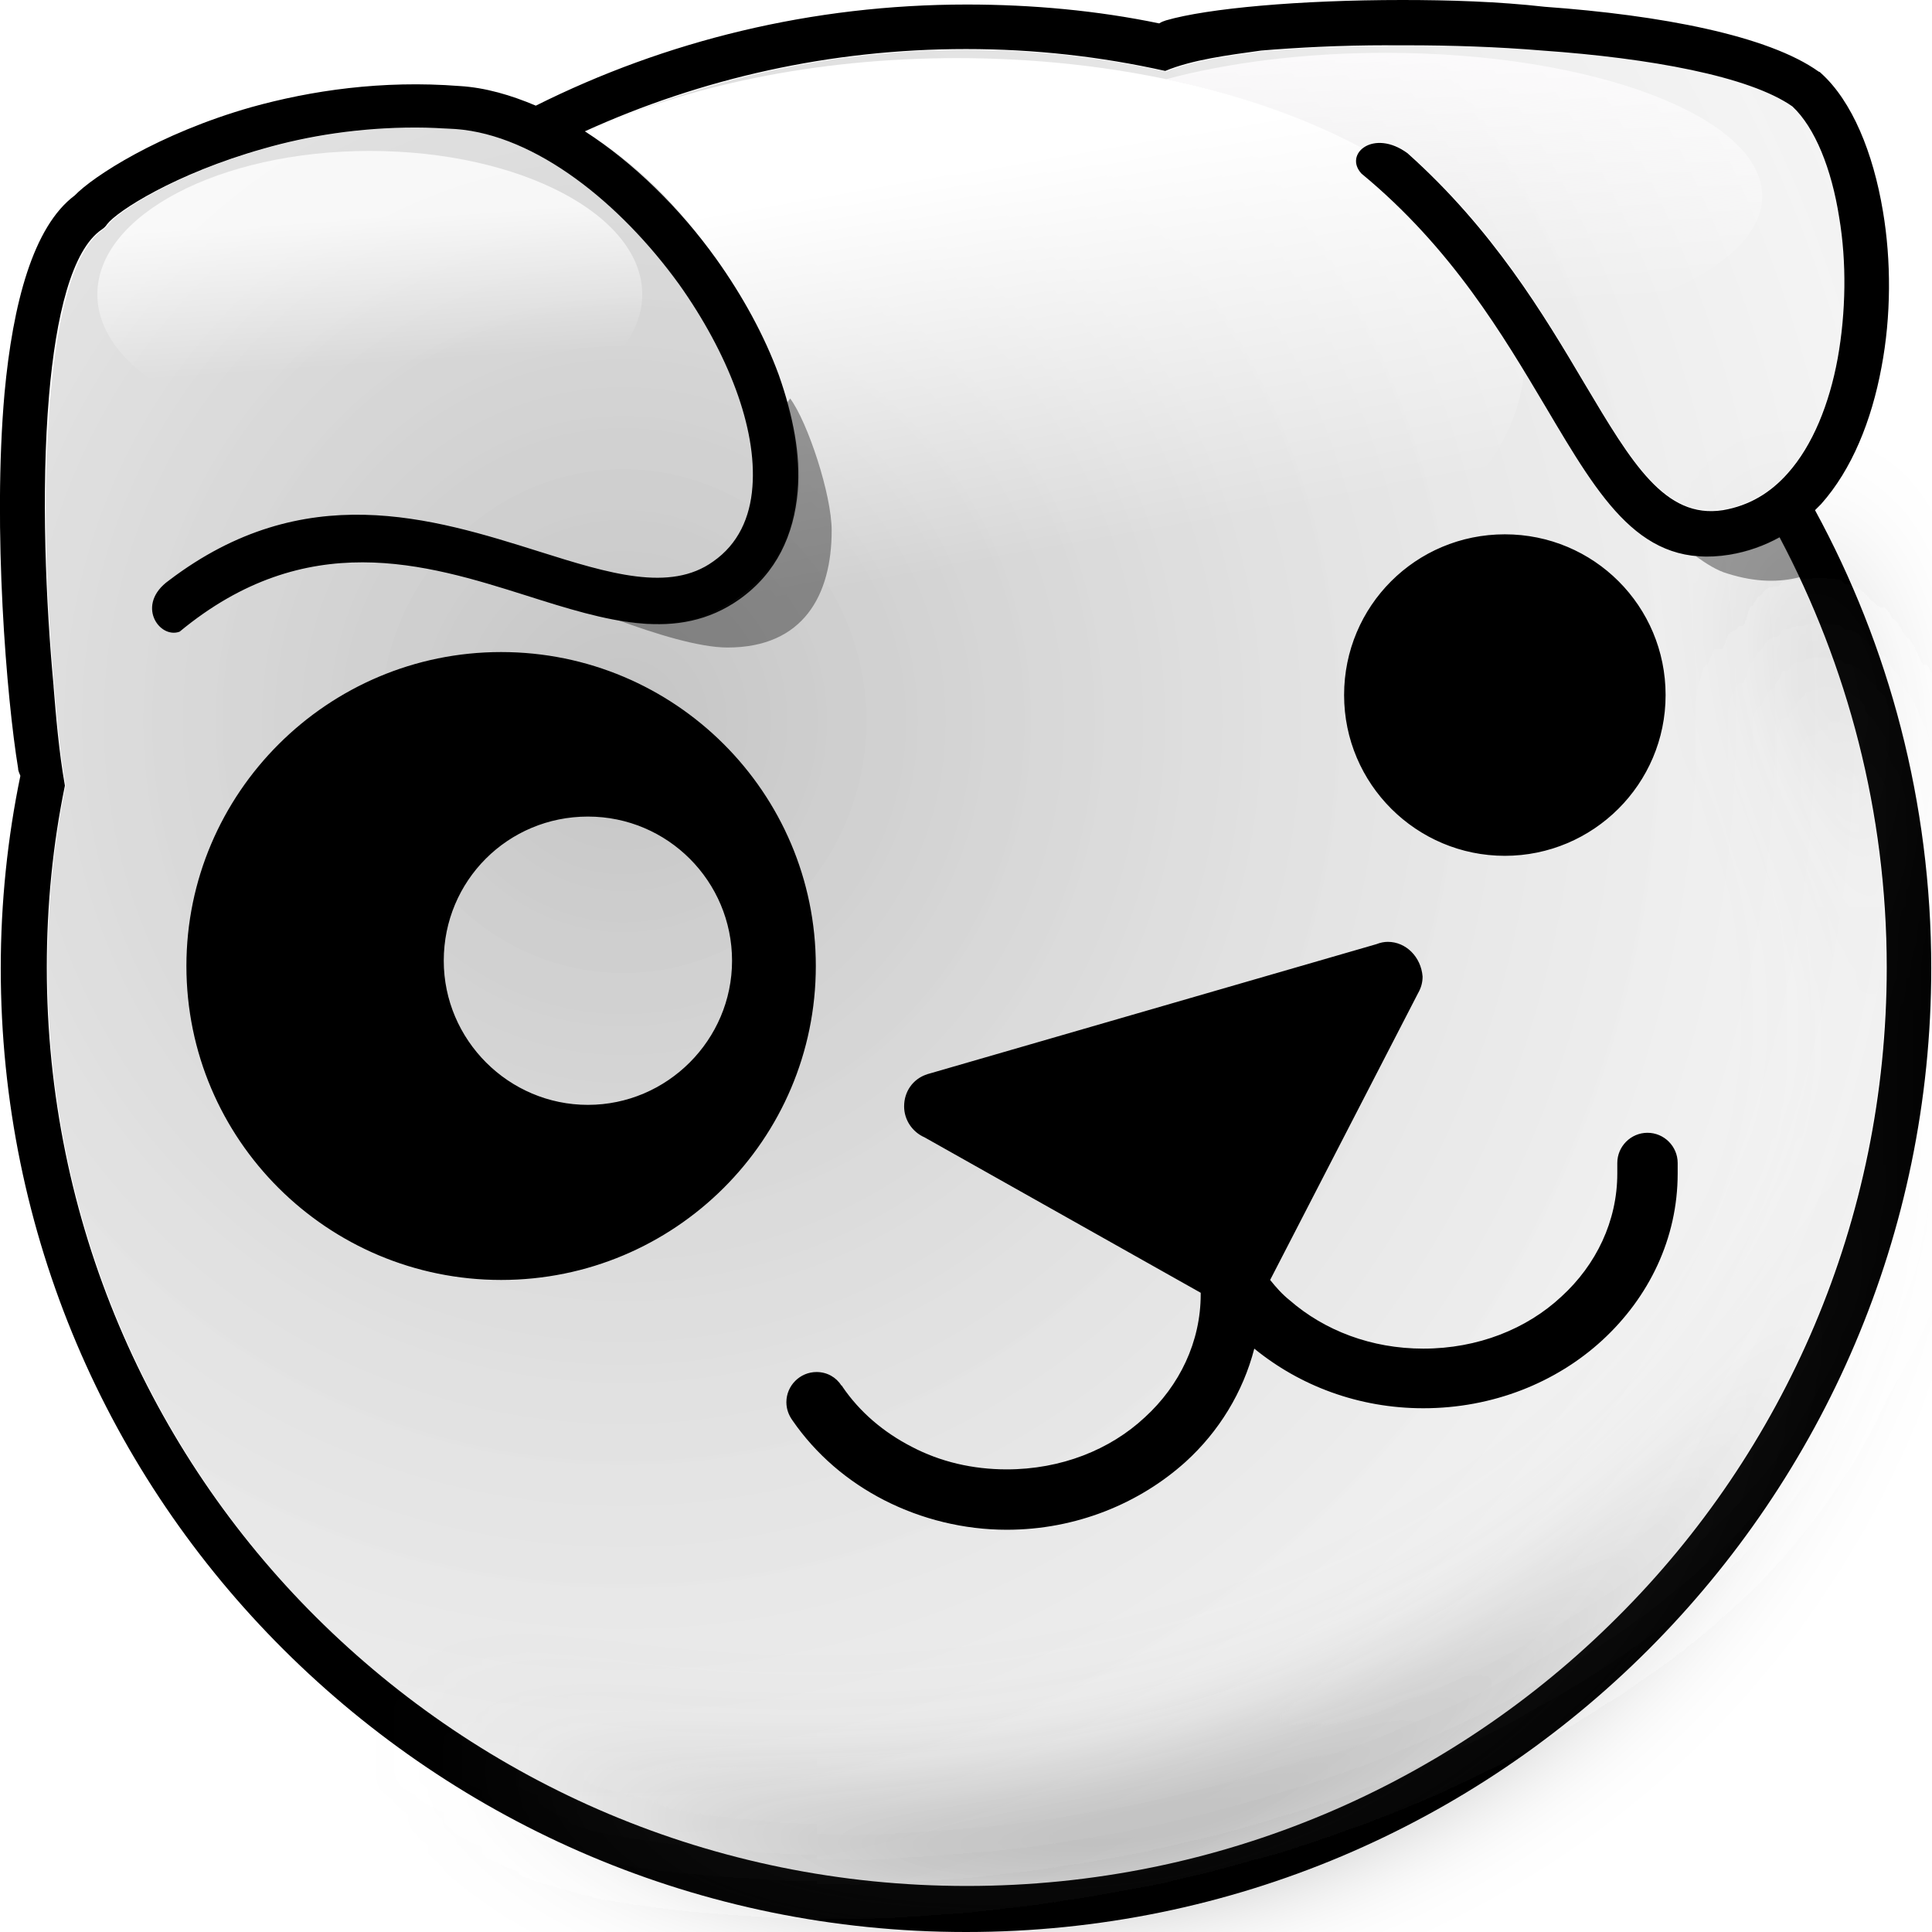
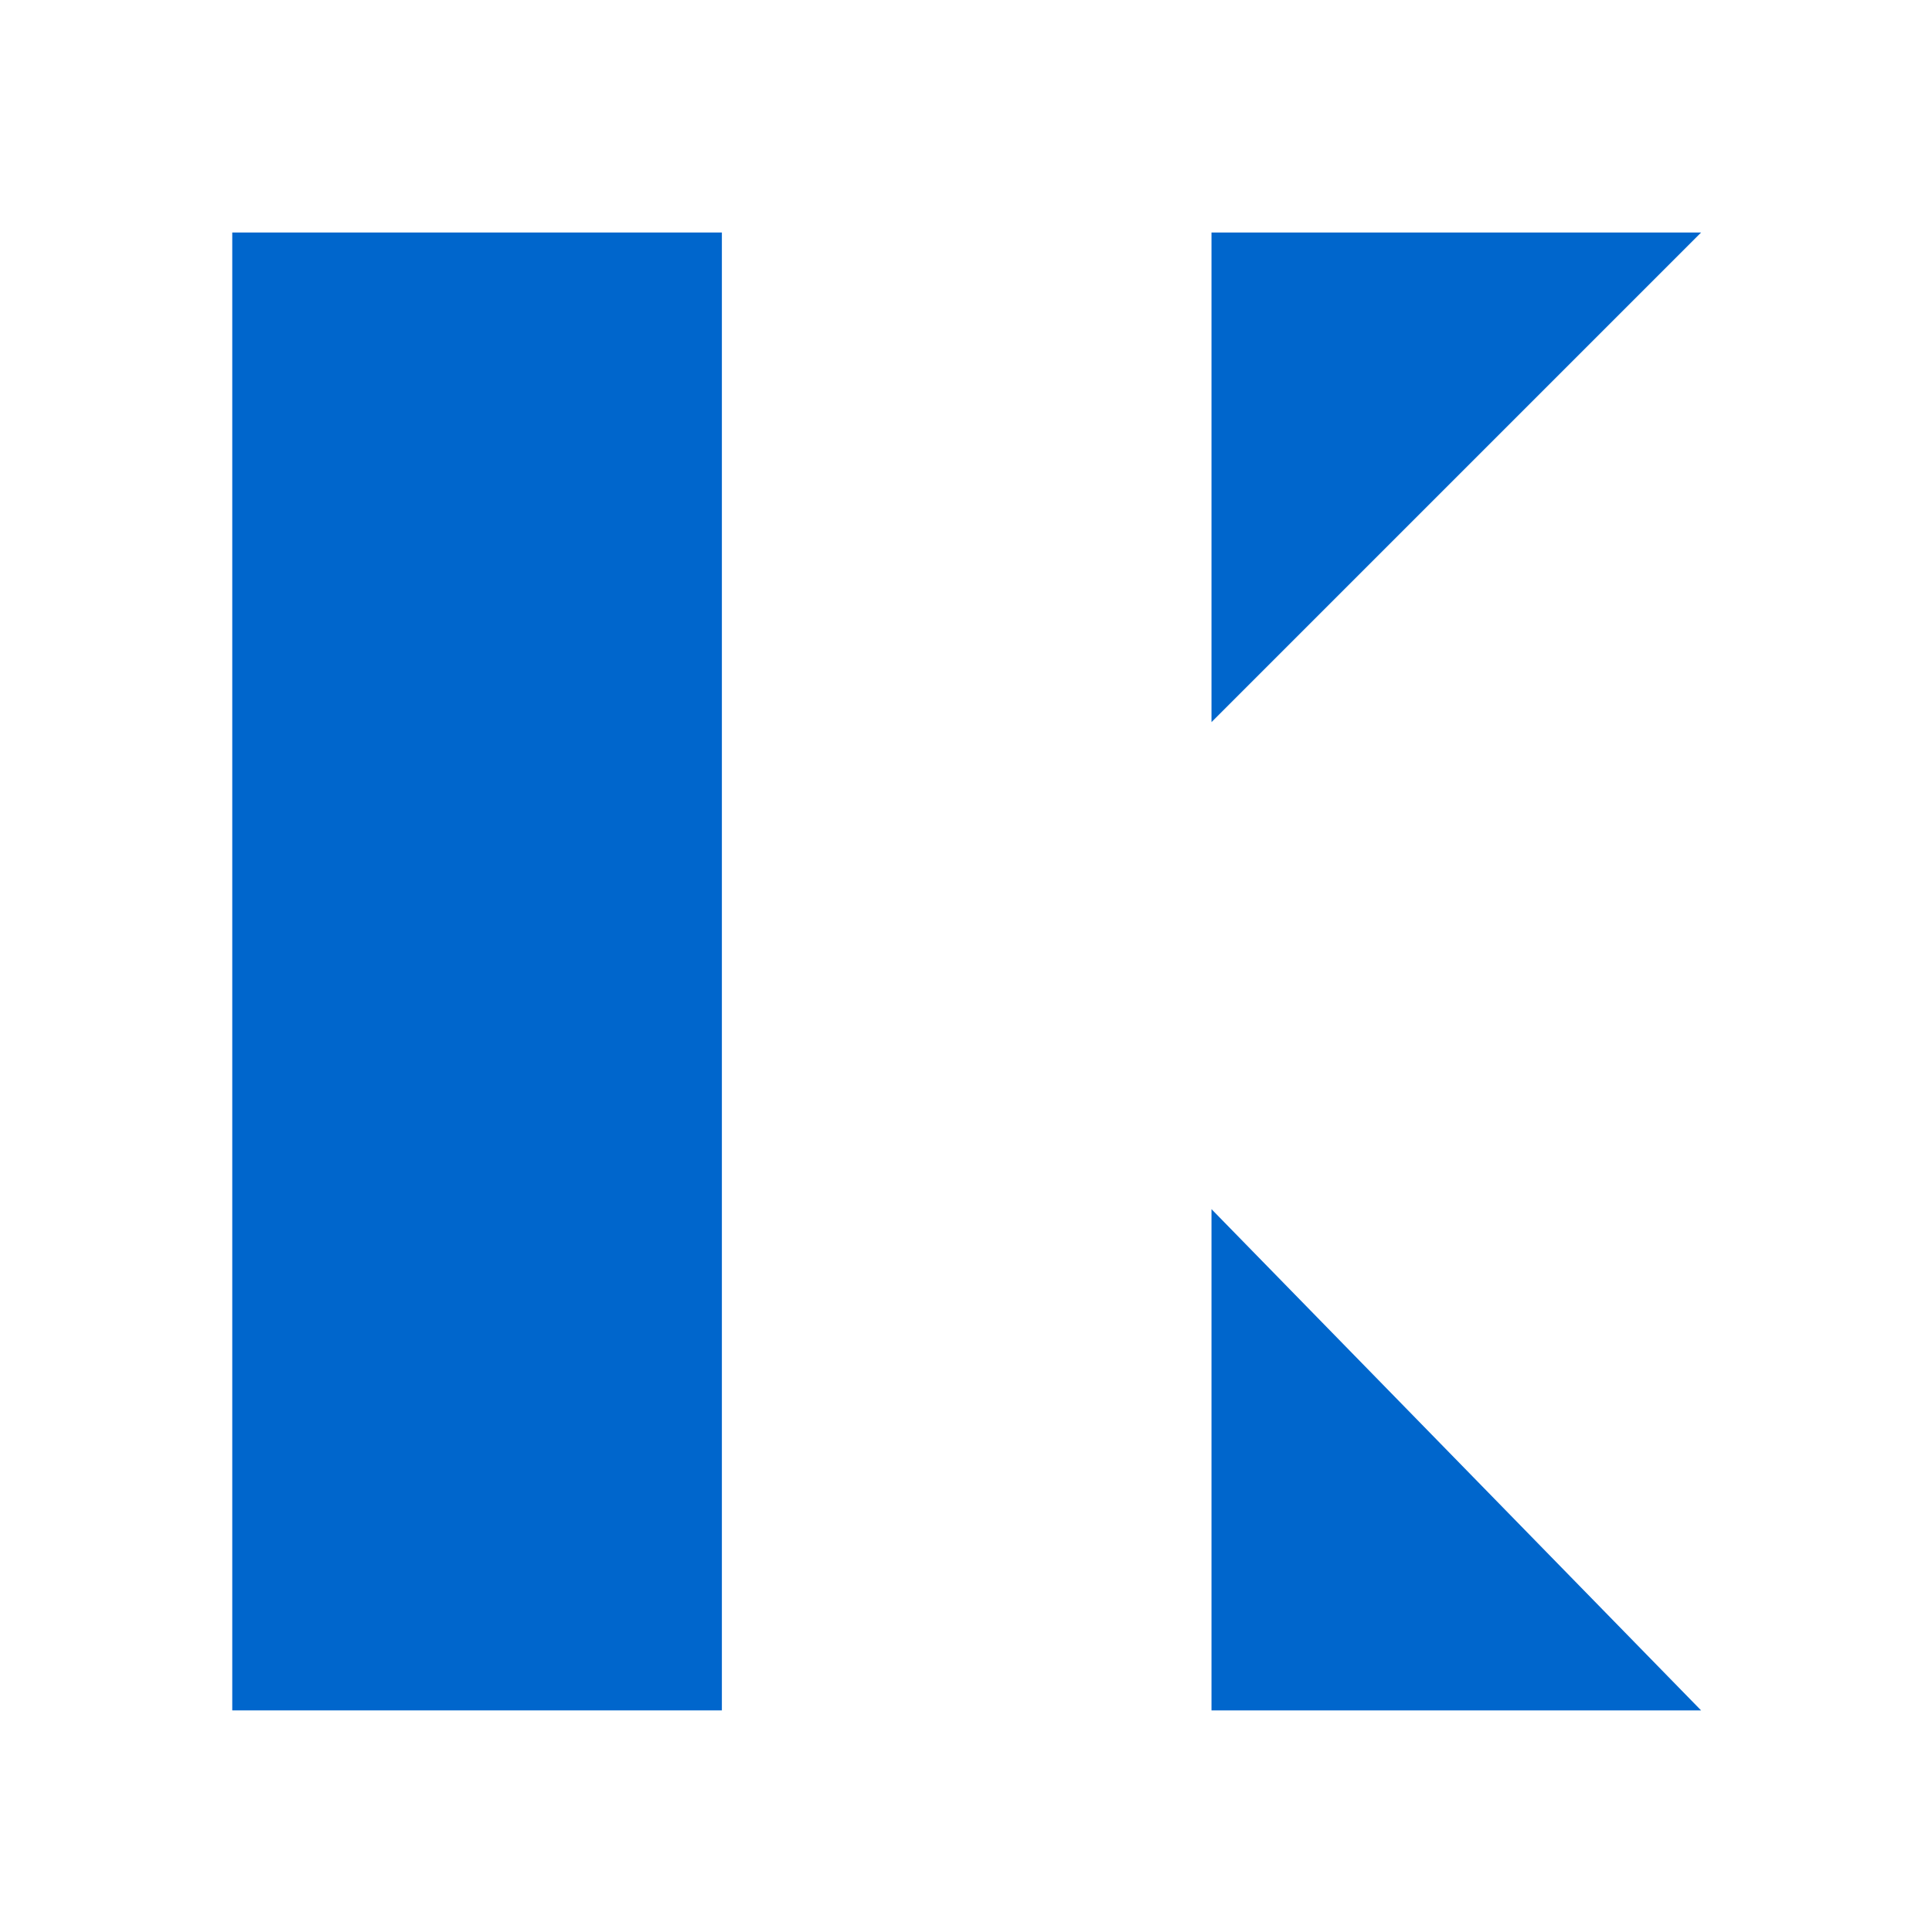
- <svg xmlns="http://www.w3.org/2000/svg" width="800px" height="800px" viewBox="0 0 256 256" version="1.1" preserveAspectRatio="xMidYMid">
+ <svg xmlns="http://www.w3.org/2000/svg" width="1417" height="1417" viewBox="0 0 1417 1417">
  <defs>
-     <radialGradient cx="31.072%" cy="36.946%" fx="31.072%" fy="36.946%" r="128.144%" id="radialGradient-1">
-       <stop stop-color="#000000" stop-opacity="0.23" offset="0%">
- 
- </stop>
-       <stop stop-color="#FFFFFF" stop-opacity="0" offset="100%">
- 
- </stop>
-     </radialGradient>
-     <linearGradient x1="45.005%" y1="-24.35%" x2="56.616%" y2="92.496%" id="linearGradient-2">
-       <stop stop-color="#FFFDFF" offset="0%">
- 
- </stop>
-       <stop stop-color="#FFFFFF" stop-opacity="0" offset="100%">
- 
- </stop>
-     </linearGradient>
-     <linearGradient x1="39.303%" y1="18.5%" x2="56.252%" y2="80.217%" id="linearGradient-3">
-       <stop stop-color="#FFFFFF" offset="0%">
- 
- </stop>
-       <stop stop-color="#FFFFFF" stop-opacity="0" offset="100%">
- 
- </stop>
-     </linearGradient>
-     <linearGradient x1="53.115%" y1="73.736%" x2="46.472%" y2="23.561%" id="linearGradient-4">
-       <stop stop-color="#FFFFFF" stop-opacity="0.009" offset="0%">
- 
- </stop>
-       <stop stop-color="#FFFFFF" stop-opacity="0.784" offset="100%">
- 
- </stop>
-     </linearGradient>
-     <radialGradient cx="52.024%" cy="38.118%" fx="22.024%" fy="32.118%" r="87.154%" id="radialGradient-5">
-       <stop stop-color="#000000" stop-opacity="0" offset="0%">
- 
- </stop>
-       <stop stop-color="#FFFFFF" stop-opacity="0" offset="63.26%">
- 
- </stop>
-       <stop stop-color="#000000" stop-opacity="0.392" offset="69.75%">
- 
- </stop>
-       <stop stop-color="#000000" stop-opacity="0.994" offset="99.699%">
- 
- </stop>
-       <stop stop-color="#000000" offset="100%">
- 
- </stop>
-     </radialGradient>
-     <filter x="-50%" y="-50%" width="200%" height="200%" filterUnits="objectBoundingBox" id="filter-6">
-       <feGaussianBlur stdDeviation="8" in="SourceGraphic" result="blur">
- 
- </feGaussianBlur>
-     </filter>
+     <style>
+       .cls-1 {
+         fill: #06c;
+         fill-rule: evenodd;
+       }
+     </style>
  </defs>
-   <g transform="translate(-1, 0)">
-     <path d="M205.4,6.6 C219.6,7.6 232.7,10 238.5,14 C241.5,16.8 243.7,22.3 244.7,28.7 C245.7,34.6 245.6,41.3 244.5,47.4 C243.4,53.4 241.2,58.9 237.9,62.6 C235.6,65.2 232.8,66.9 229.3,67.5 C221.6,68.7 217.2,61.2 211,50.8 C205.5,41.5 198.8,30.2 187.5,20.2 C183,16.9 179,20.3 181.4,22.9 C193.4,32.9 200.2,44.4 205.8,53.8 C213.2,66.3 218.5,75.3 230.2,73.4 C232.6,73 234.8,72.2 236.8,71.1 C245.8,88.1 250.9,107.5 250.9,128.2 C250.9,161.9 237.3,192.3 215.2,214.4 C193.2,236.4 162.7,250.1 129.1,250.1 C95.5,250.1 65,236.5 43,214.4 C21,192.4 7.3,161.9 7.3,128.2 C7.3,119.9 8.1,111.9 9.7,104.1 C8.9,99.6 8.5,94.7 8.2,91 C7.2,80.2 6.5,65.2 7.7,52.4 C8.6,41.9 10.7,33.1 14.7,30.4 C15,30.2 15.2,30 15.4,29.7 C16.7,28 24.3,23 36,19.7 C41.9,18 48.7,16.9 56.2,16.9 C57.9,16.9 59.7,17 61.5,17.1 C72,17.9 83.3,26.9 91.1,37.8 C94.3,42.3 96.9,47.1 98.6,51.8 C100.3,56.4 101.1,60.8 100.8,64.7 C100.5,68.8 98.9,72.3 95.6,74.6 C89.9,78.7 81.8,76.2 72.6,73.3 C58.3,68.8 41.5,63.5 23.5,77.1 C19,80.3 22.132,84.425 24.832,83.425 C41.632,69.425 57.709,74.61 71.009,78.81 C81.709,82.21 90.4,85.137 98.6,79.337 C103.4,75.837 106.401,69.945 106.401,65.22 C106.401,60.494 105.9,55.305 104,50.005 C102.1,44.805 99.5,39.4 96,34.5 C91.2,27.8 85.1,21.8 78.6,17.5 C94,10.5 111.1,6.6 129.1,6.6 C138.2,6.6 147,7.6 155.5,9.5 C159.1,8 163.9,7.4 168.1,6.8 C172.9,6.4 178.6,6.1 184.8,6.1 C185.7,5.9 186.5,5.9 187.4,5.9 C193.3,5.9 199.4,6.1 205.4,6.6 Z" fill="url(#radialGradient-1)">
- 
- </path>
-     <path d="M184.6,7 C212.2,7 234.5,15.5 234.5,26 C234.5,34.1 221.3,41 202.6,43.7 C199.9,28.6 181.1,15.9 155.5,10.5 C163.7,8.3 173.8,7 184.6,7 L184.6,7 L184.6,7 Z" fill="url(#linearGradient-2)">
- 
- </path>
-     <path d="M127.8,7.7 C169.3,7.7 203,25.5 203,47.5 C203,69.5 169.3,87.3 127.8,87.3 C114.9,87.3 102.8,85.6 92.2,82.6 C92.6,82.5 92.9,82.4 93.3,82.4 C96,81.7 98.7,80.2 101.3,77.6 C103.7,74.8 105.4,71.8 106.3,68.4 C107.2,65.1 107.2,61.4 106.3,57.4 C105.4,53.5 104.1,49.8 102.6,46.3 C101,42.8 99.2,39.4 97.1,36.1 C94.6,32.4 91.9,28.9 88.9,25.8 C85.9,22.7 82.5,19.9 78.6,17.5 C91.8,11.4 109,7.7 127.8,7.7 L127.8,7.7 L127.8,7.7 Z" fill="url(#linearGradient-3)">
- 
- </path>
-     <path d="M186.8,0 C173.2,0 161,1.1 155.5,2.7 C155.2,2.8 154.9,2.9 154.6,3.1 C146.4,1.4 137.8,0.6 129.1,0.6 C108.6,0.6 89.2,5.4 72,14 C68.7,12.6 65.3,11.6 61.9,11.4 C51.6,10.6 42.2,12 34.3,14.2 C22,17.7 13.3,23.4 10.9,25.9 C5.4,30 2.7,40.2 1.6,52.1 C-7.54951657e-15,70.2 1.9,92.7 3.4,101.8 C3.4,102.2 3.6,102.5 3.7,102.8 C2,111 1.1,119.6 1.1,128.3 C1.1,163.6 15.4,195.5 38.6,218.6 C61.8,241.7 93.7,256 129,256 C164.3,256 196.3,241.7 219.4,218.6 C242.5,195.5 256.9,163.6 256.9,128.3 C256.9,106.3 251.3,85.6 241.5,67.6 L242.3,66.8 C246.4,62.2 249,55.7 250.3,48.7 C251.6,41.9 251.6,34.5 250.5,28 C249.2,20.2 246.4,13.4 242.3,9.7 C242.2,9.6 242.1,9.5 242,9.5 C235.3,4.7 221,2 205.7,0.9 C199.5,0.2 193,0 186.8,0 L186.8,0 L186.8,0 Z M187.4,6 C193.3,6 199.4,6.2 205.4,6.7 C219.6,7.7 232.8,10.1 238.5,14.1 C241.5,16.9 243.7,22.4 244.7,28.8 C245.7,34.7 245.6,41.4 244.5,47.5 C243.4,53.5 241.2,59 237.9,62.7 C235.6,65.3 232.8,67 229.3,67.6 C221.6,68.8 217.2,61.3 211,50.9 C205.5,41.6 198.8,30.4 187.5,20.3 C183,17 179,20.4 181.4,23 L181.4,23 C193.4,32.9 200.2,44.5 205.8,53.9 C213.2,66.4 218.5,75.4 230.2,73.5 C232.6,73.1 234.8,72.3 236.8,71.2 C245.8,88.2 251,107.6 251,128.2 C251,161.8 237.4,192.3 215.3,214.3 C193.3,236.3 162.8,249.9 129.1,249.9 C95.4,249.9 65,236.3 42.9,214.3 C20.8,192.3 7.2,161.8 7.2,128.2 C7.2,119.9 8,111.9 9.6,104.1 C8.8,99.6 8.4,94.7 8.1,91 L8.1,90.9 C7.1,80.2 6.4,65.2 7.5,52.4 C8.4,41.9 10.5,33.1 14.5,30.4 C14.8,30.2 15,30 15.2,29.7 C16.5,28 24.2,23 35.9,19.7 C41.8,18 48.6,16.9 56.1,16.9 C57.8,16.9 59.6,17 61.4,17.1 C72,17.9 83.2,26.9 91,37.7 C94.2,42.2 96.8,47 98.5,51.6 C100.2,56.2 101,60.6 100.7,64.5 C100.4,68.6 98.8,72.1 95.5,74.4 C89.8,78.5 81.7,76 72.5,73.1 C58.2,68.6 41.3,63.3 23.4,76.9 L23.4,76.9 C18.9,80.1 22.1,84.7 24.8,83.7 C41.6,69.8 57.4,74.7 70.7,78.9 C81.4,82.3 90.8,85.2 99,79.4 C103.9,75.9 106.2,70.9 106.7,65.1 C107.1,60.3 106.1,55.1 104.2,49.7 C102.3,44.5 99.4,39.2 95.9,34.3 C91.1,27.6 85,21.6 78.5,17.4 C93.9,10.4 111,6.5 129,6.5 C138.1,6.5 146.9,7.5 155.4,9.4 C159,7.9 163.8,7.3 168.1,6.7 L168.1,6.7 C172.9,6.3 178.6,6 184.8,6 L187.4,6 L187.4,6 L187.4,6 Z M200.4,70.8 C188.6,70.8 179.1,80.3 179.1,92.1 C179.1,103.9 188.7,113.4 200.4,113.4 C212.1,113.4 221.7,103.9 221.7,92.1 C221.7,80.3 212.2,70.8 200.4,70.8 L200.4,70.8 L200.4,70.8 Z M67.4,86.4 C44.4,86.4 25.7,105.1 25.7,128 C25.7,151 44.4,169.6 67.4,169.6 C90.4,169.6 109.1,151 109.1,128 C109.1,105 90.4,86.4 67.4,86.4 L67.4,86.4 L67.4,86.4 Z M78.9,108.2 C89.5,108.2 98,116.8 98,127.3 C98,137.8 89.4,146.4 78.9,146.4 C68.4,146.4 59.8,137.8 59.8,127.3 C59.8,116.7 68.3,108.2 78.9,108.2 L78.9,108.2 L78.9,108.2 Z M184.9,124.8 C184.4,124.8 183.9,124.9 183.4,125.1 L124,142.3 C123.9,142.3 123.8,142.4 123.7,142.4 L123.7,142.4 C122,143 120.8,144.6 120.8,146.6 C120.8,148.4 121.9,150 123.5,150.7 L123.5,150.7 L160.1,171.3 L160.1,171.5 C160.1,177.8 157.3,183.6 152.7,187.8 C148.1,192.1 141.6,194.7 134.4,194.7 C129.9,194.7 125.6,193.7 121.8,191.7 C118.1,189.8 114.9,187.1 112.6,183.7 C112.6,183.6 112.5,183.6 112.5,183.6 C111.8,182.5 110.6,181.8 109.2,181.8 C107,181.8 105.2,183.6 105.2,185.8 C105.2,186.7 105.5,187.5 106,188.2 C109.1,192.7 113.3,196.3 118.2,198.8 C123.1,201.3 128.7,202.7 134.4,202.7 C143.6,202.7 152,199.2 158.1,193.7 C162.5,189.7 165.7,184.5 167.2,178.7 C173.2,183.6 181,186.6 189.6,186.6 C198.8,186.6 207.2,183.2 213.3,177.6 C219.5,171.9 223.3,164.1 223.3,155.5 L223.3,154.2 C223.3,154.2 223.3,154.2 223.3,154.1 C223.3,151.9 221.5,150.1 219.3,150.1 C217.1,150.1 215.3,151.9 215.3,154.1 L215.3,154.2 L215.3,154.4 L215.3,155.5 C215.3,161.8 212.5,167.6 207.9,171.8 C203.3,176.1 196.8,178.7 189.6,178.7 C182.7,178.7 176.5,176.3 171.9,172.3 C170.9,171.5 170.1,170.6 169.3,169.6 L188.9,131.6 C189.3,130.9 189.5,130.2 189.5,129.4 C189.3,126.8 187.3,124.8 184.9,124.8 L184.9,124.8 L184.9,124.8 Z" fill="#000000">
- 
- </path>
-     <ellipse fill="url(#linearGradient-4)" cx="50" cy="39" rx="36.1" ry="19">
- 
- </ellipse>
-     <path d="M97.4,85.8 C107.5,85.8 111.2,78.8 111.2,70.3 C111.2,65.5 108,55.9 105.7,52.8 L105.193,53.522 C106.293,57.522 106.882,61.463 106.582,65.063 C106.082,70.963 103.753,75.728 98.853,79.128 C93.953,82.728 88.634,83.253 82.834,82.153 C87.734,83.953 93.6,85.8 97.4,85.8 Z" fill-opacity="0.392" fill="#141414">
- 
- </path>
-     <path d="M229.9,76 C233.7,77.2 236.834,77.164 239.534,76.464 C238.734,74.664 237.75,72.775 236.85,71.075 C234.85,72.175 232.744,73.02 230.344,73.42 C228.644,73.62 227.1,73.8 225.7,73.7 C227.1,74.7 228.5,75.6 229.9,76 Z" fill-opacity="0.392" fill="#141414">
- 
- </path>
-     <path d="M238.8,85.4 C238.8,153.6 183.5,208.9 115.3,208.9 C68.9,208.9 28.4,183.3 7.3,145.4 C15.9,205.1 67.4,251.1 129.5,251.1 C197.7,251.1 253,195.8 253,127.6 C253.1,105.8 247.4,85.3 237.5,67.6 C238.3,73.4 238.8,79.3 238.8,85.4 Z" fill="url(#radialGradient-5)" filter="url(#filter-6)">
- 
- </path>
-   </g>
+   <path id="rectangular" class="cls-1" d="M170.35,170.525h359.1V1254.47H170.35V170.525Z" />
+   <path id="triangle-down" class="cls-1" d="M888.55,1254.47h359.1L888.55,886.825V1254.47Z" />
+   <path id="triangle-up" class="cls-1" d="M888.55,170.525h359.1l-359.1,359.1v-359.1Z" />
</svg>
